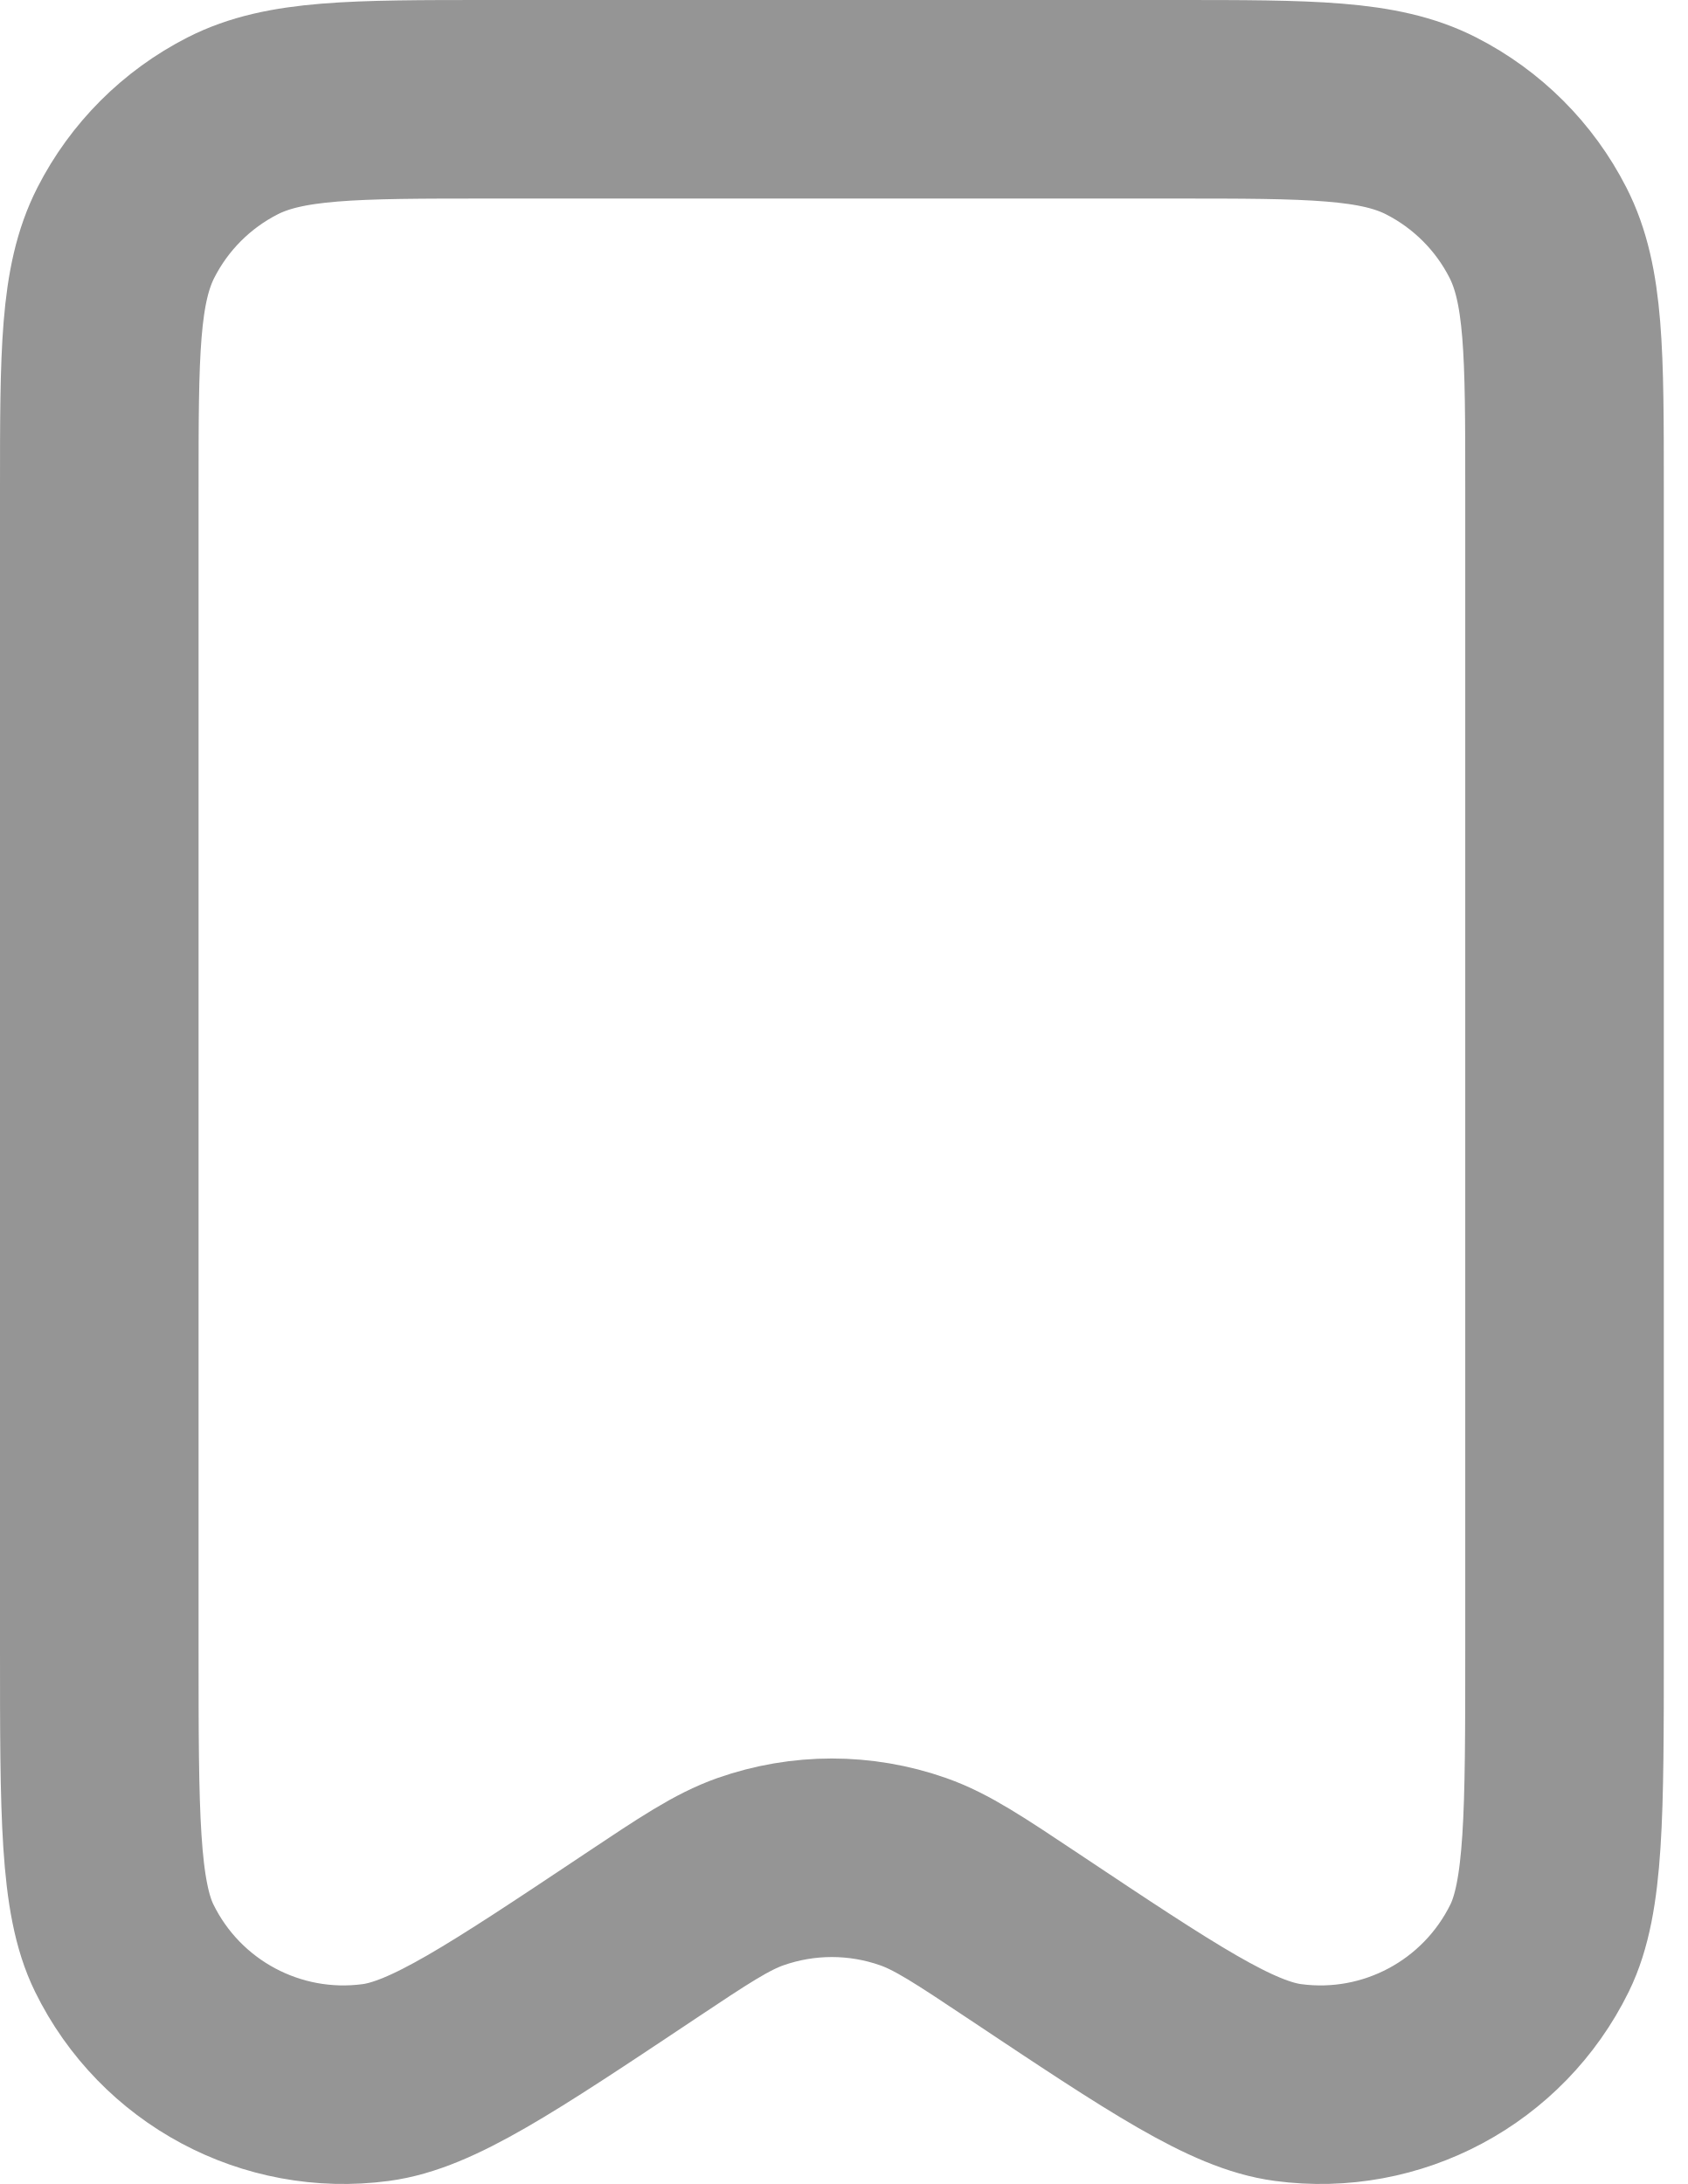
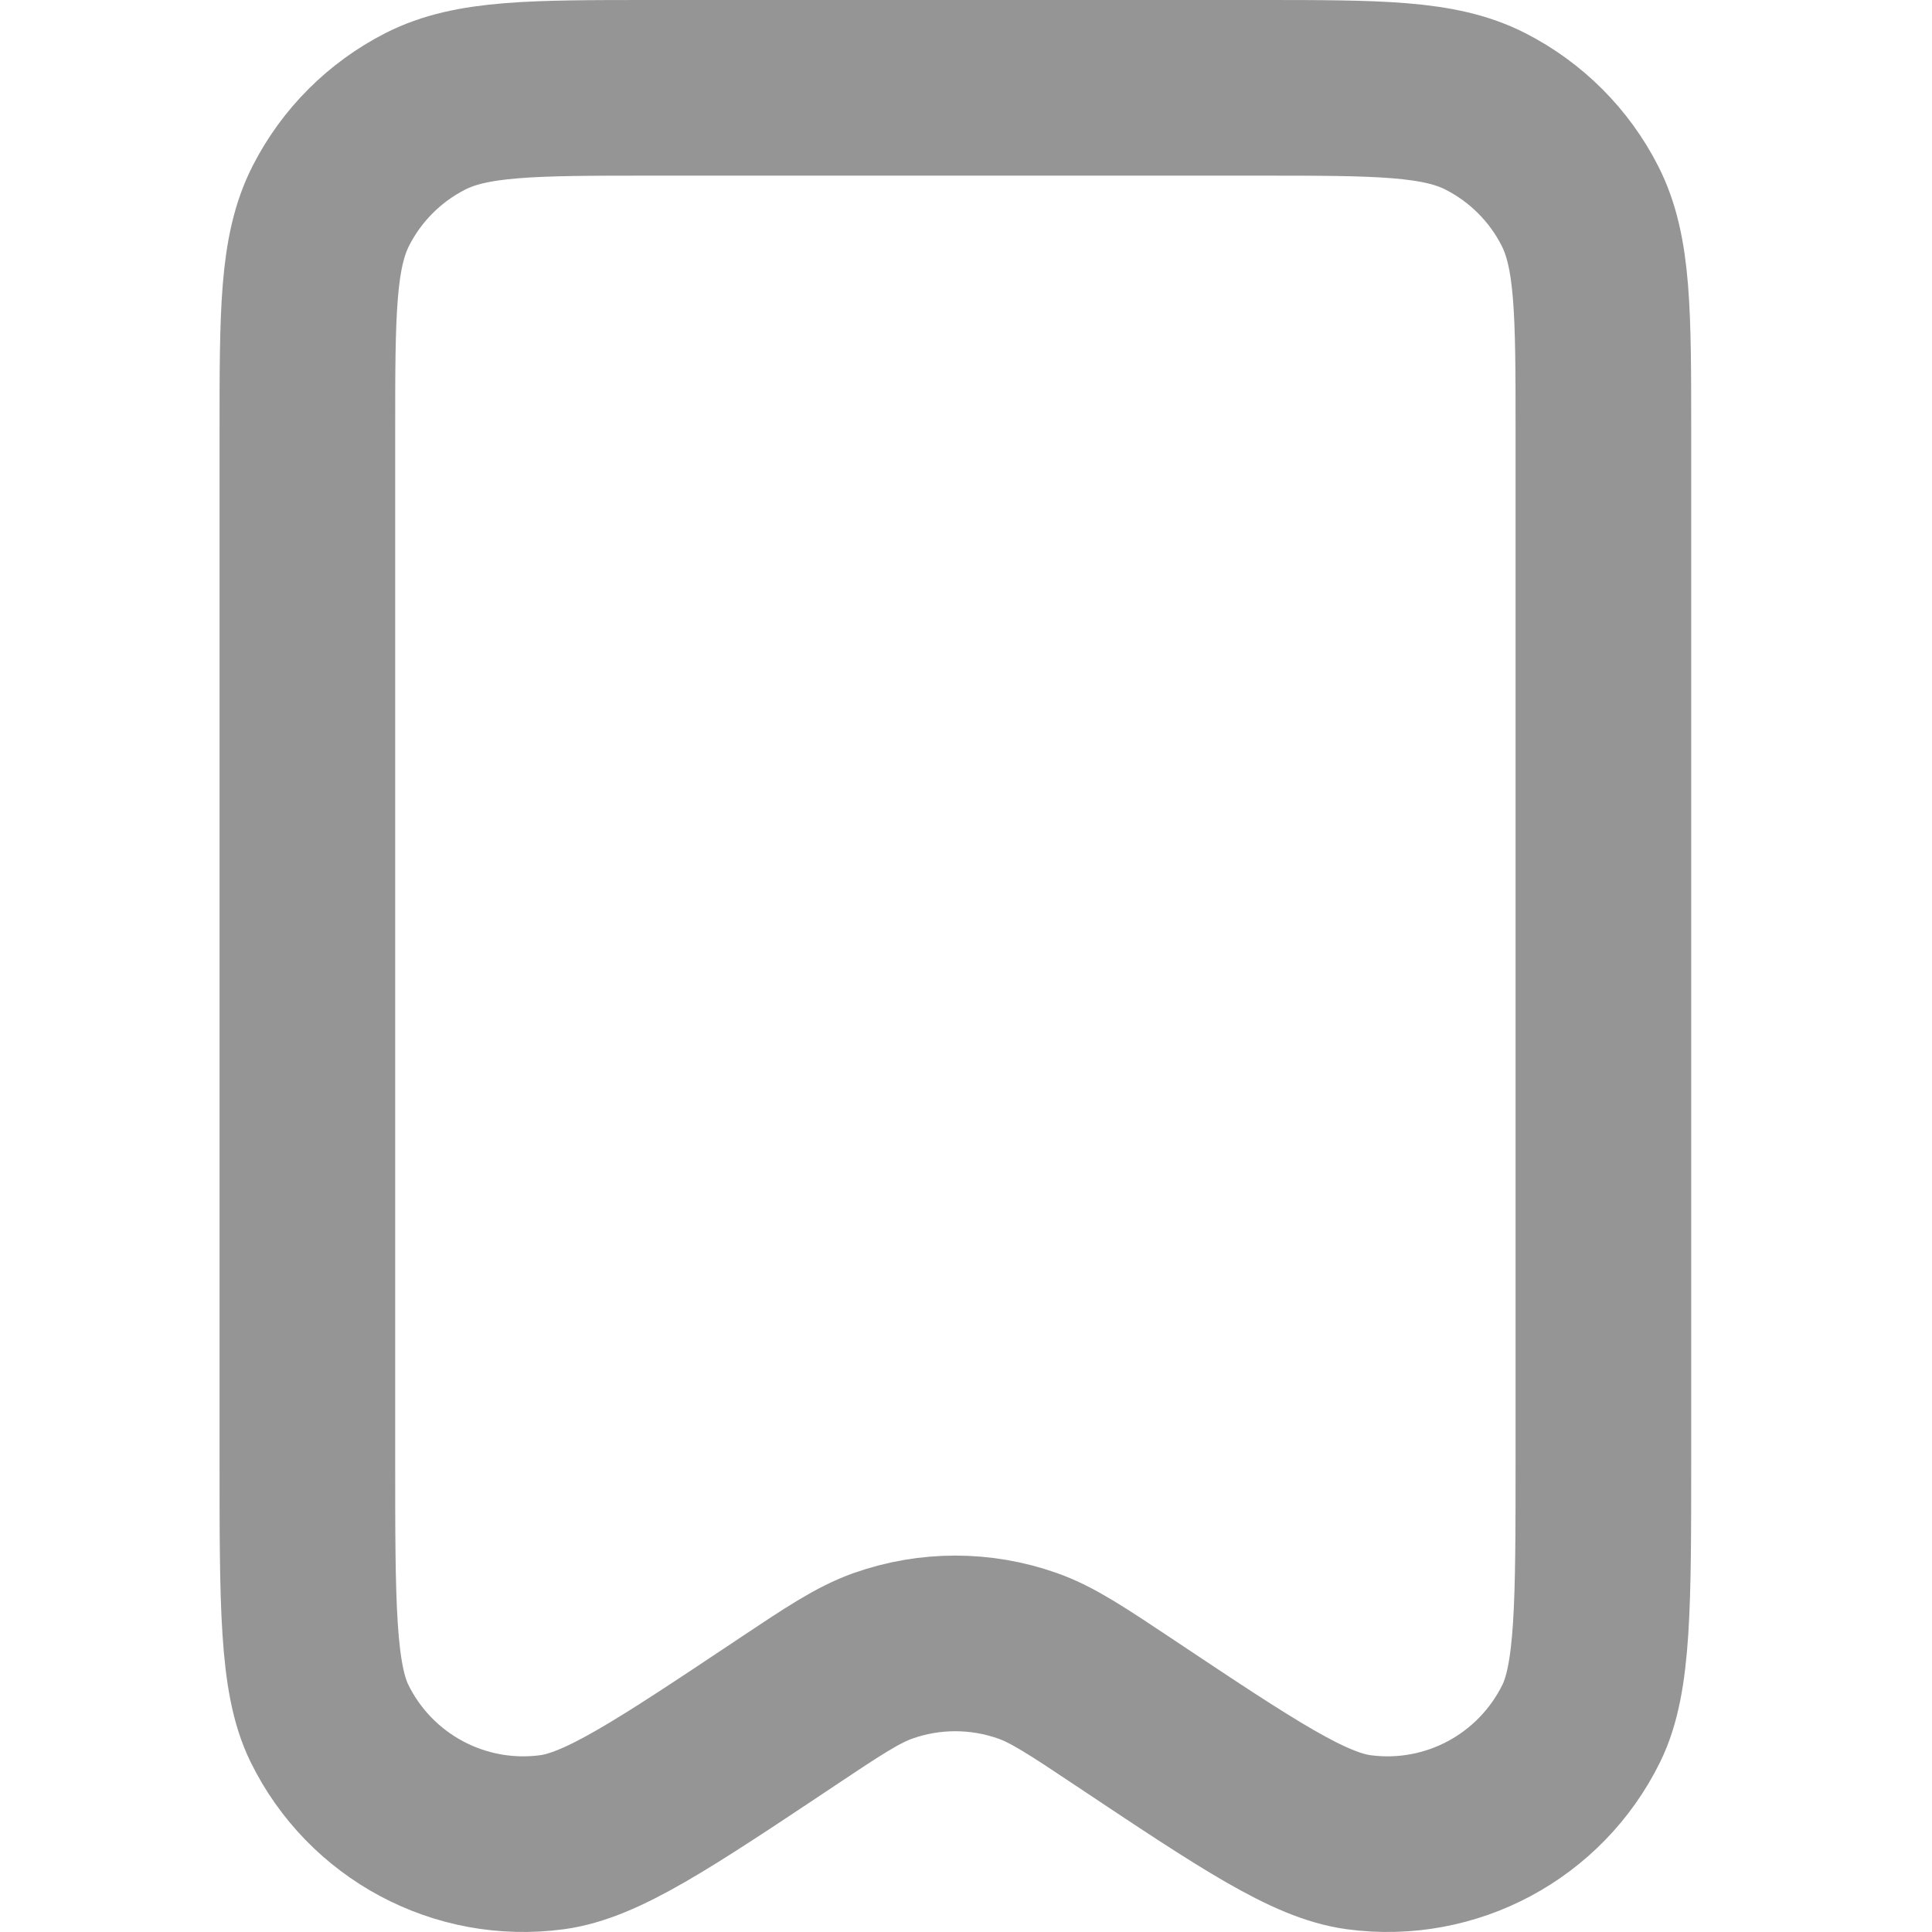
- <svg xmlns="http://www.w3.org/2000/svg" width="17" height="22" viewBox="0 0 17 22" fill="none">
+ <svg xmlns="http://www.w3.org/2000/svg" width="18" height="18" viewBox="0 0 17 22" fill="none">
  <path d="M1 4.936V16.6C1 18.274 1 19.111 1.251 19.623C1.716 20.572 2.736 21.118 3.784 20.978C4.349 20.903 5.046 20.439 6.438 19.511L6.442 19.508C6.994 19.14 7.27 18.956 7.558 18.854C8.089 18.667 8.667 18.667 9.198 18.854C9.487 18.956 9.764 19.141 10.319 19.511C11.711 20.439 12.408 20.903 12.974 20.978C14.022 21.118 15.041 20.572 15.507 19.623C15.758 19.111 15.758 18.274 15.758 16.6V4.932C15.758 3.557 15.758 2.868 15.49 2.343C15.254 1.88 14.877 1.504 14.414 1.268C13.888 1 13.2 1 11.822 1H4.936C3.558 1 2.869 1 2.343 1.268C1.88 1.504 1.504 1.88 1.268 2.343C1 2.869 1 3.558 1 4.936Z" stroke="#959595" stroke-width="2" stroke-linecap="round" stroke-linejoin="round" />
</svg>
